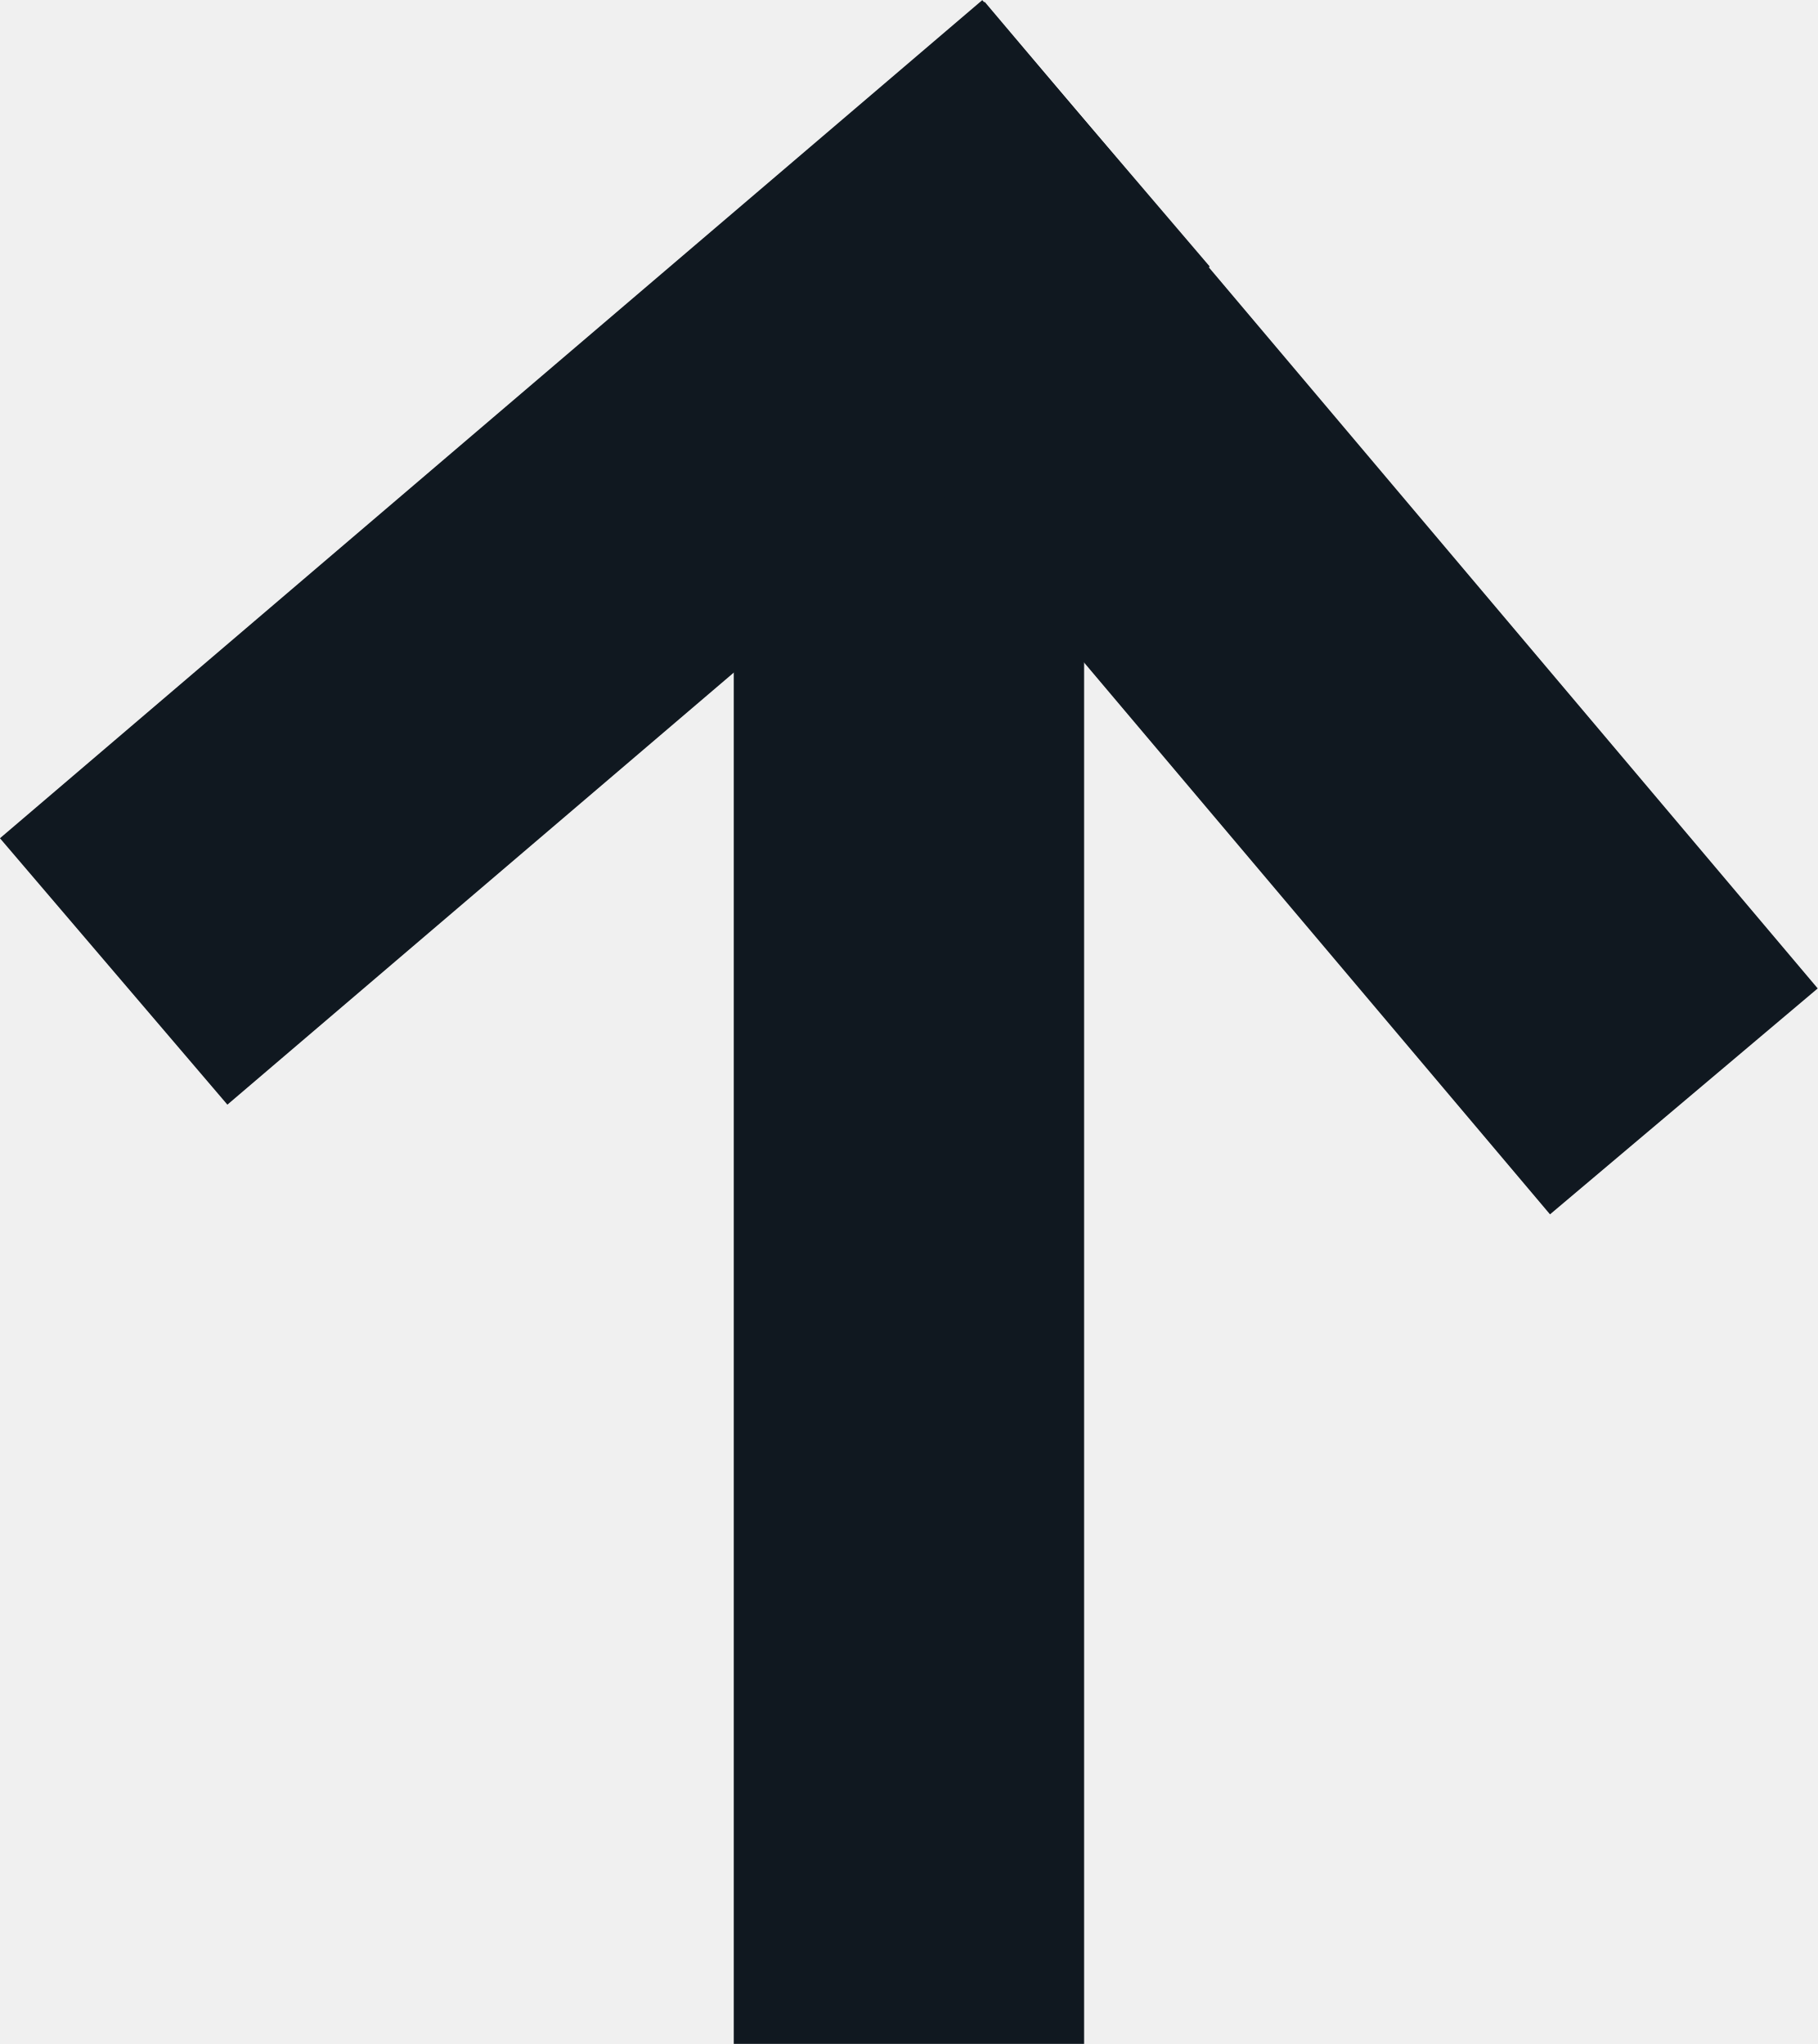
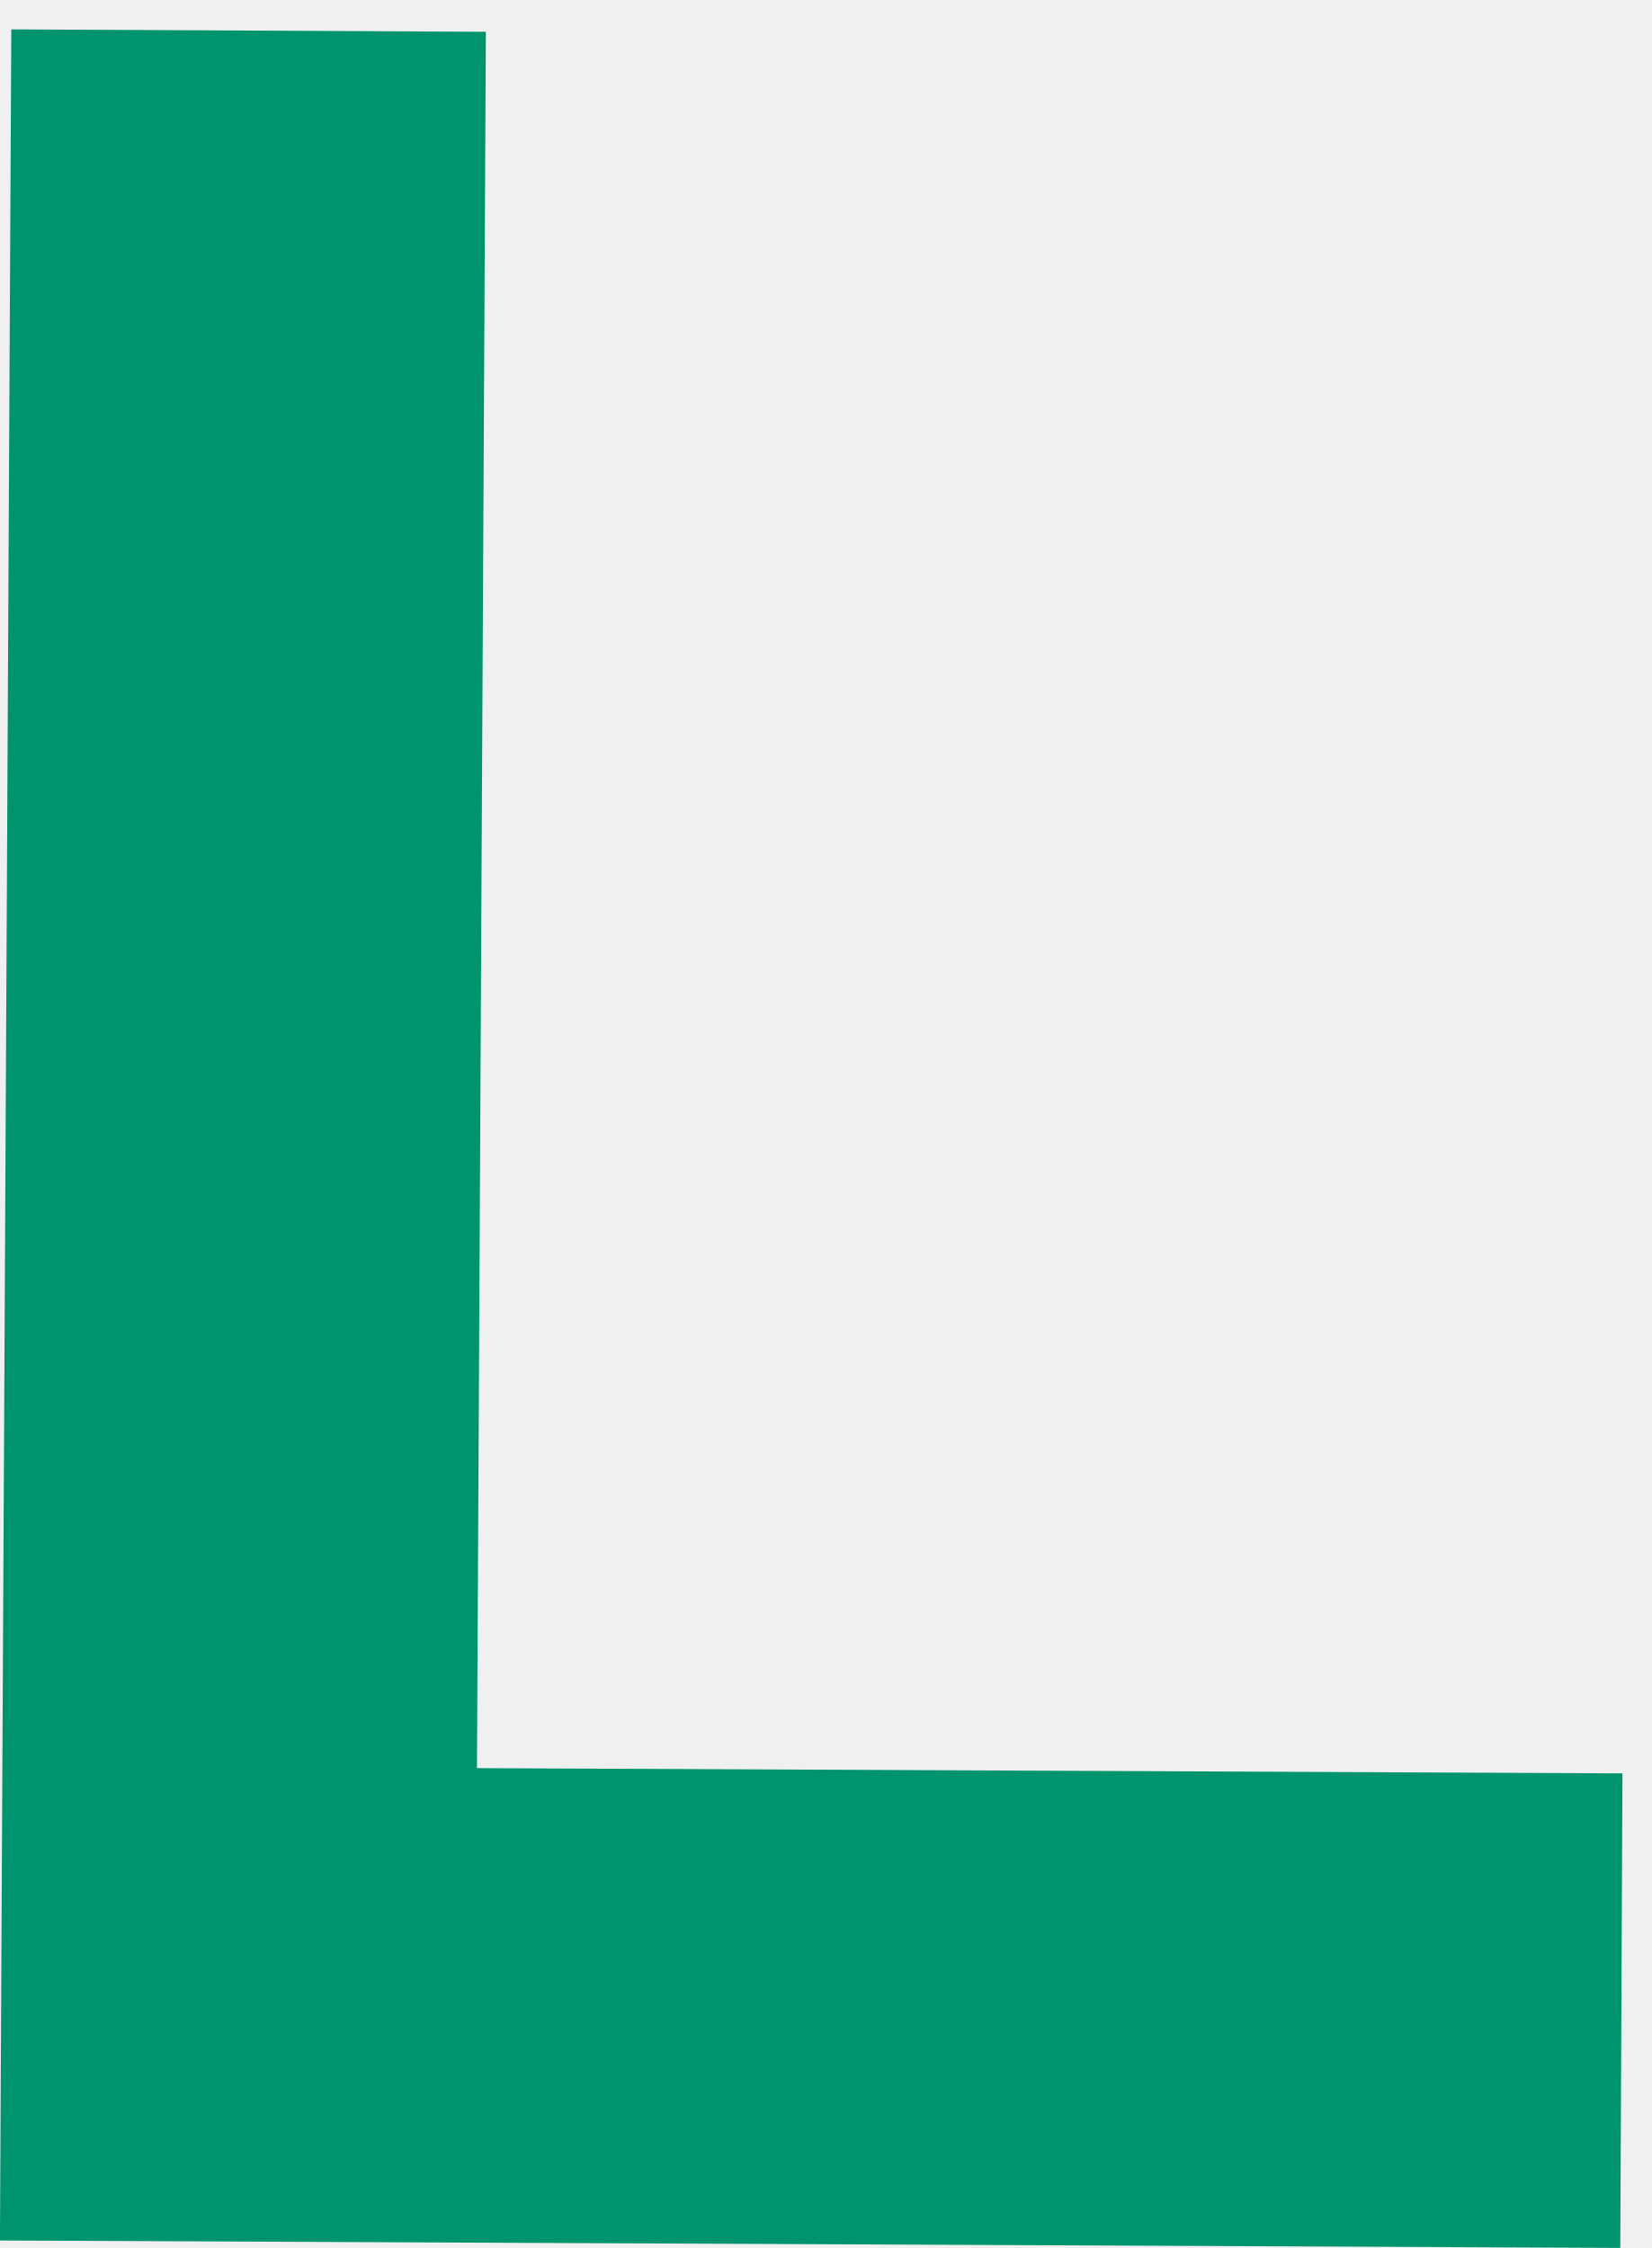
- <svg xmlns="http://www.w3.org/2000/svg" width="5.188mm" height="5.836mm" viewBox="0 0 5.188 5.836" version="1.1" id="svg15148">
+ <svg xmlns="http://www.w3.org/2000/svg" width="5.221mm" height="7.106mm" viewBox="0 0 5.221 7.106" version="1.1" id="svg15148">
  <defs id="defs15145">
    <marker style="overflow:visible" id="Arrow4" refX="0" refY="0" orient="auto-start-reverse" markerWidth="4" markerHeight="4" viewBox="0 0 5 6" preserveAspectRatio="xMidYMid" markerUnits="strokeWidth">
      <path style="fill:context-stroke;fill-rule:evenodd;stroke:none" d="m 1,0 -3,3 h -2 l 3,-3 -3,-3 h 2 z" id="path1741" />
    </marker>
    <marker style="overflow:visible" id="Arrow4-3" refX="0" refY="0" orient="auto-start-reverse" markerWidth="4" markerHeight="4" viewBox="0 0 5 6" preserveAspectRatio="xMidYMid" markerUnits="strokeWidth">
      <path style="fill:context-stroke;fill-rule:evenodd;stroke:none" d="m 1,0 -3,3 h -2 l 3,-3 -3,-3 h 2 z" id="path1741-4" />
    </marker>
    <marker style="overflow:visible" id="Arrow4-3-1" refX="0" refY="0" orient="auto-start-reverse" markerWidth="4" markerHeight="4" viewBox="0 0 5 6" preserveAspectRatio="xMidYMid" markerUnits="strokeWidth">
      <path style="fill:context-stroke;fill-rule:evenodd;stroke:none" d="m 1,0 -3,3 h -2 l 3,-3 -3,-3 h 2 z" id="path1741-4-4" />
    </marker>
  </defs>
-   <g id="layer1" transform="translate(-5.353846,1.58845)">
+   <g id="layer1" transform="translate(-5.26166,2.765495)">
    <path style="fill:#4d4d4d;stroke:#ffffff;stroke-width:0.999;stroke-dasharray:none;marker-end:url(#Arrow4)" d="m 4.176,9.745 5.329,0.02" id="path15612" />
    <path style="fill:#4d4d4d;stroke:#ffffff;stroke-width:0.999;stroke-dasharray:none;marker-end:url(#Arrow4-3)" d="M 13.102,13.121 13.082,7.791" id="path15612-7" />
    <path style="fill:#4d4d4d;stroke:#ffffff;stroke-width:0.999;stroke-dasharray:none;marker-end:url(#Arrow4-3-1)" d="M 18.763,12.904 18.743,7.575" id="path15612-7-4" />
    <g id="g22975" transform="matrix(0,-1,-1,0,9.530331,9.382206)">
-       <rect style="fill:#101820;stroke:none;stroke-width:0.749;stroke-dasharray:none;fill-opacity:1" id="rect22698" width="4.716" height="1" x="5.135" y="1.082" />
-       <g id="g22969">
-         <path style="fill:#101820;stroke:#101820;stroke-width:1;stroke-dasharray:none;stroke-opacity:1;fill-opacity:1" d="m 7.826,-0.63 2.817,2.378" id="path22921" />
-         <path style="fill:#101820;stroke:#101820;stroke-width:1;stroke-dasharray:none;stroke-opacity:1;fill-opacity:1" d="M 8.197,3.852 10.59,1.048" id="path22921-4" />
-       </g>
+       <path style="fill:none;stroke:#00946e;stroke-width:1.5;stroke-linecap:butt;stroke-linejoin:miter;stroke-miterlimit:4;stroke-dasharray:none;stroke-opacity:1" d="M 12.051,3.483 5.812,3.515 5.792,-0.856" id="path271" />
    </g>
  </g>
</svg>
